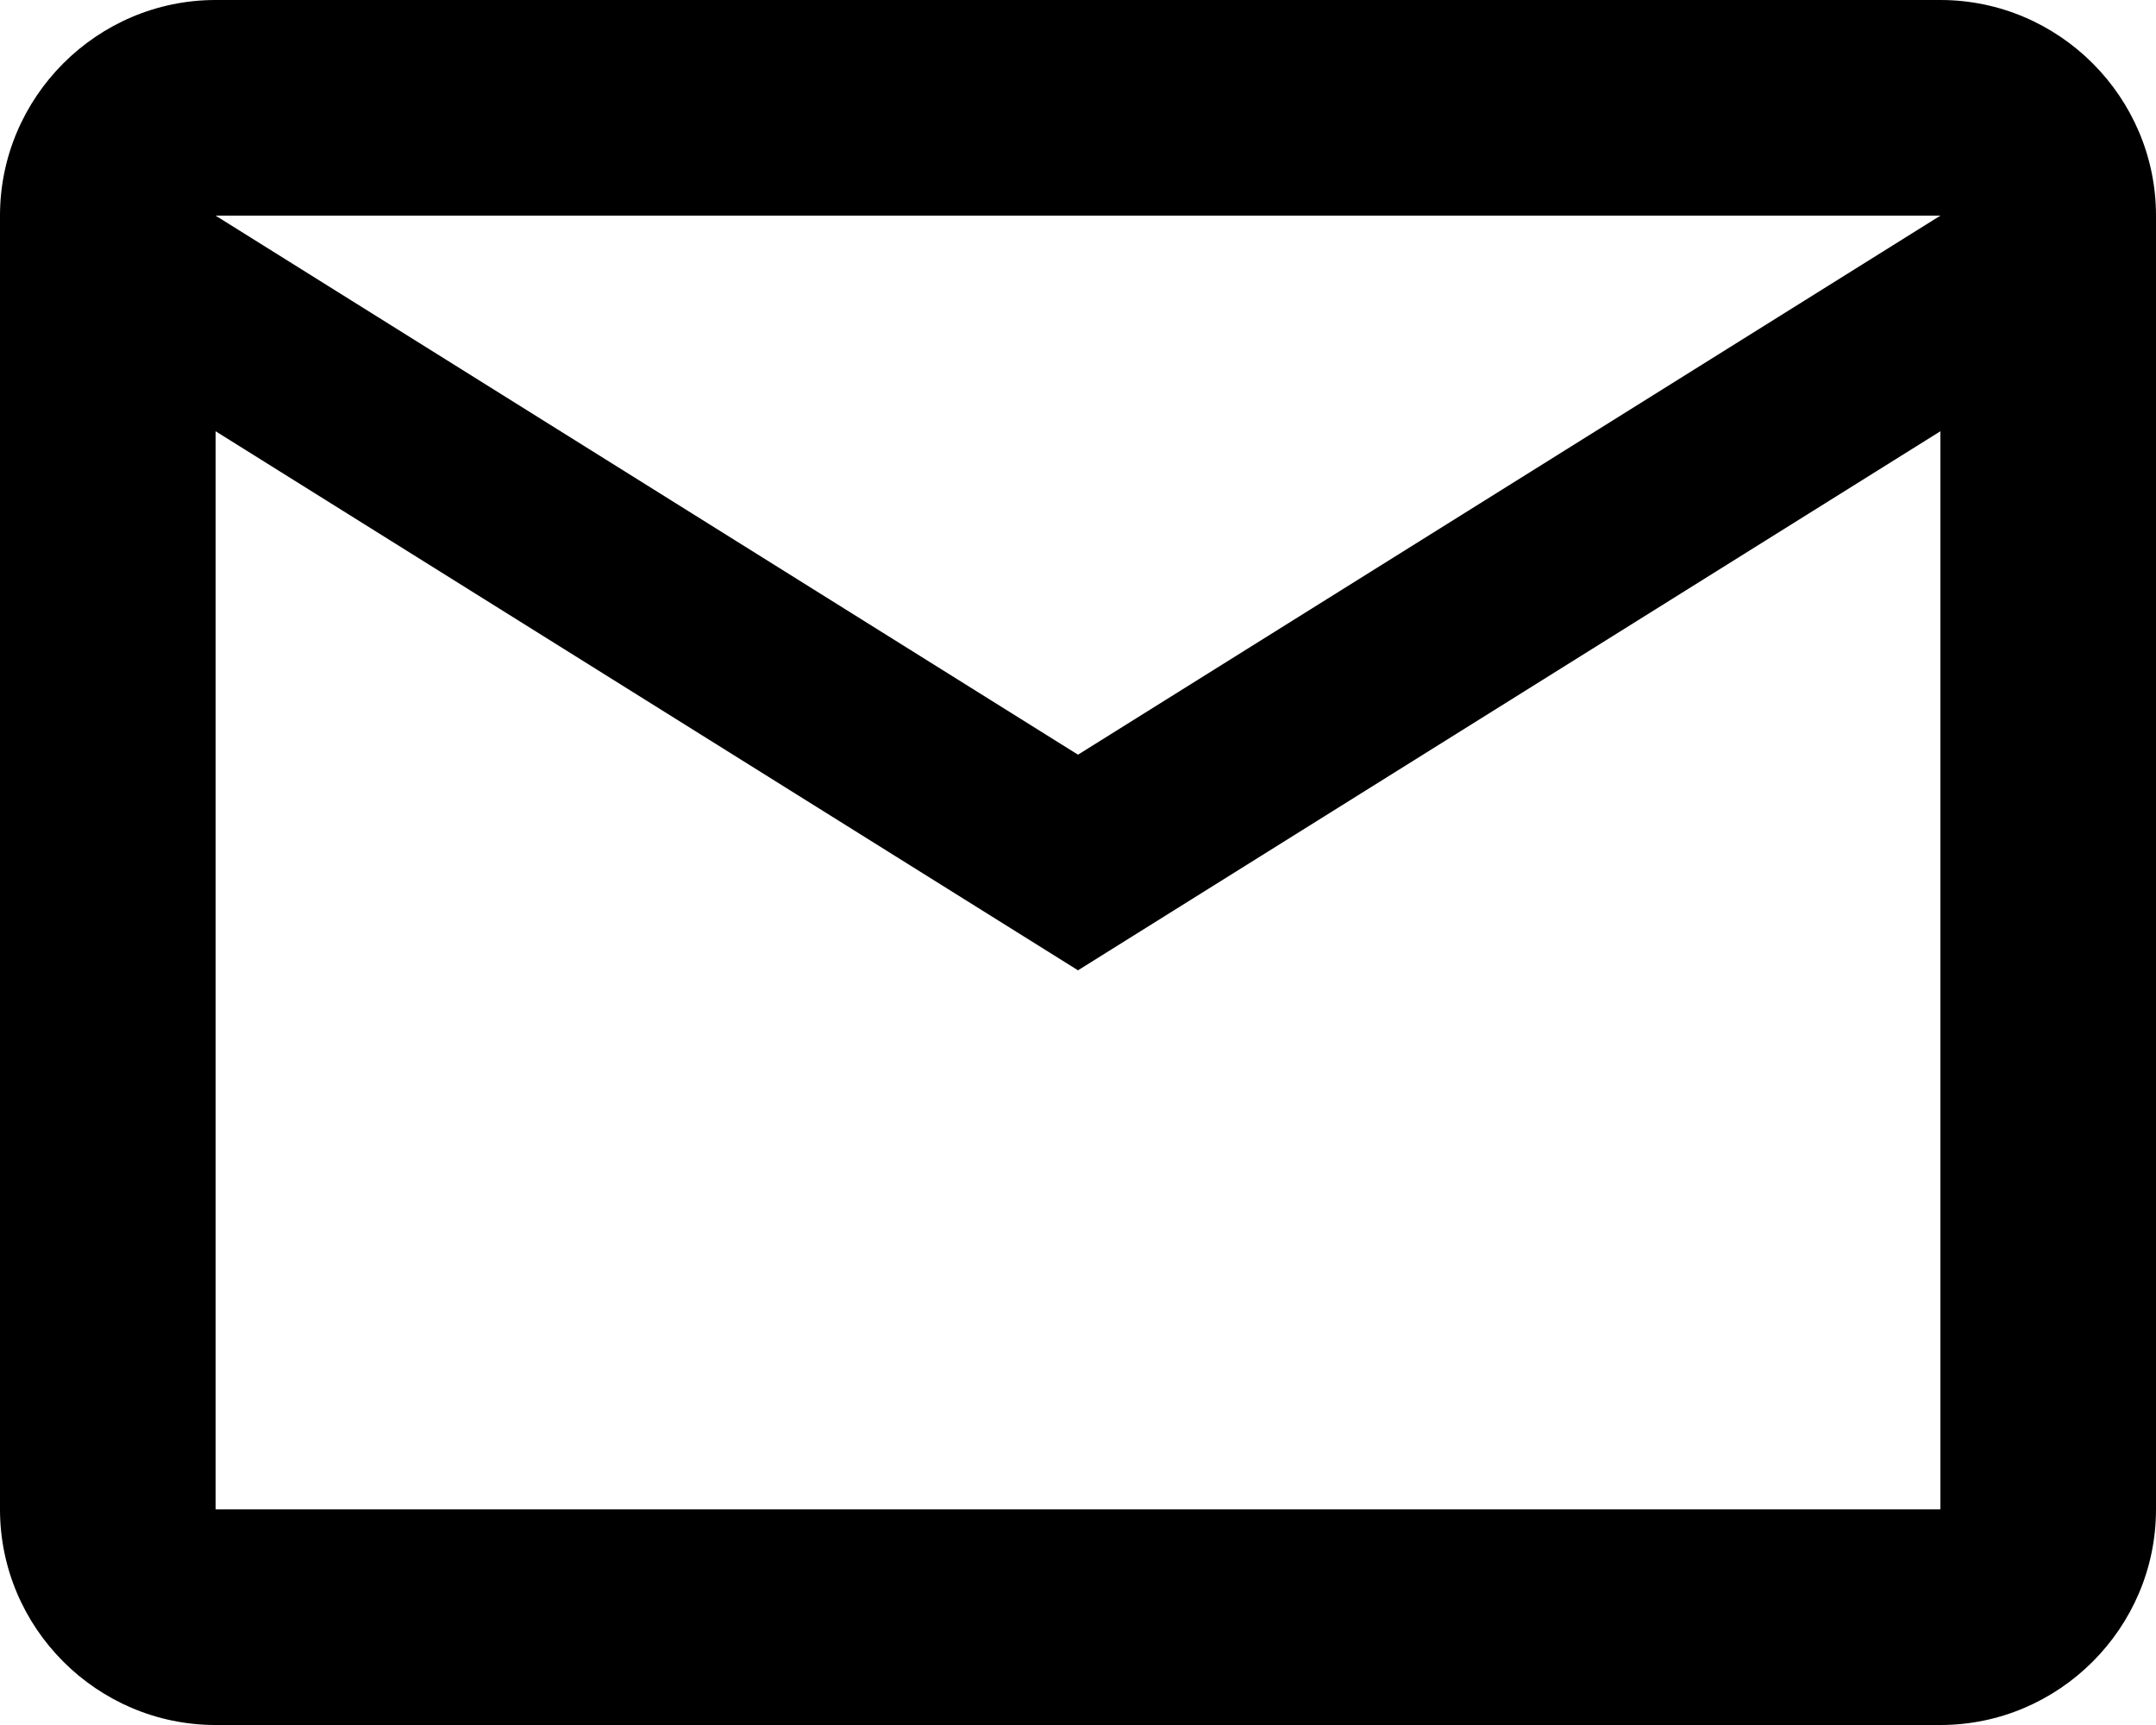
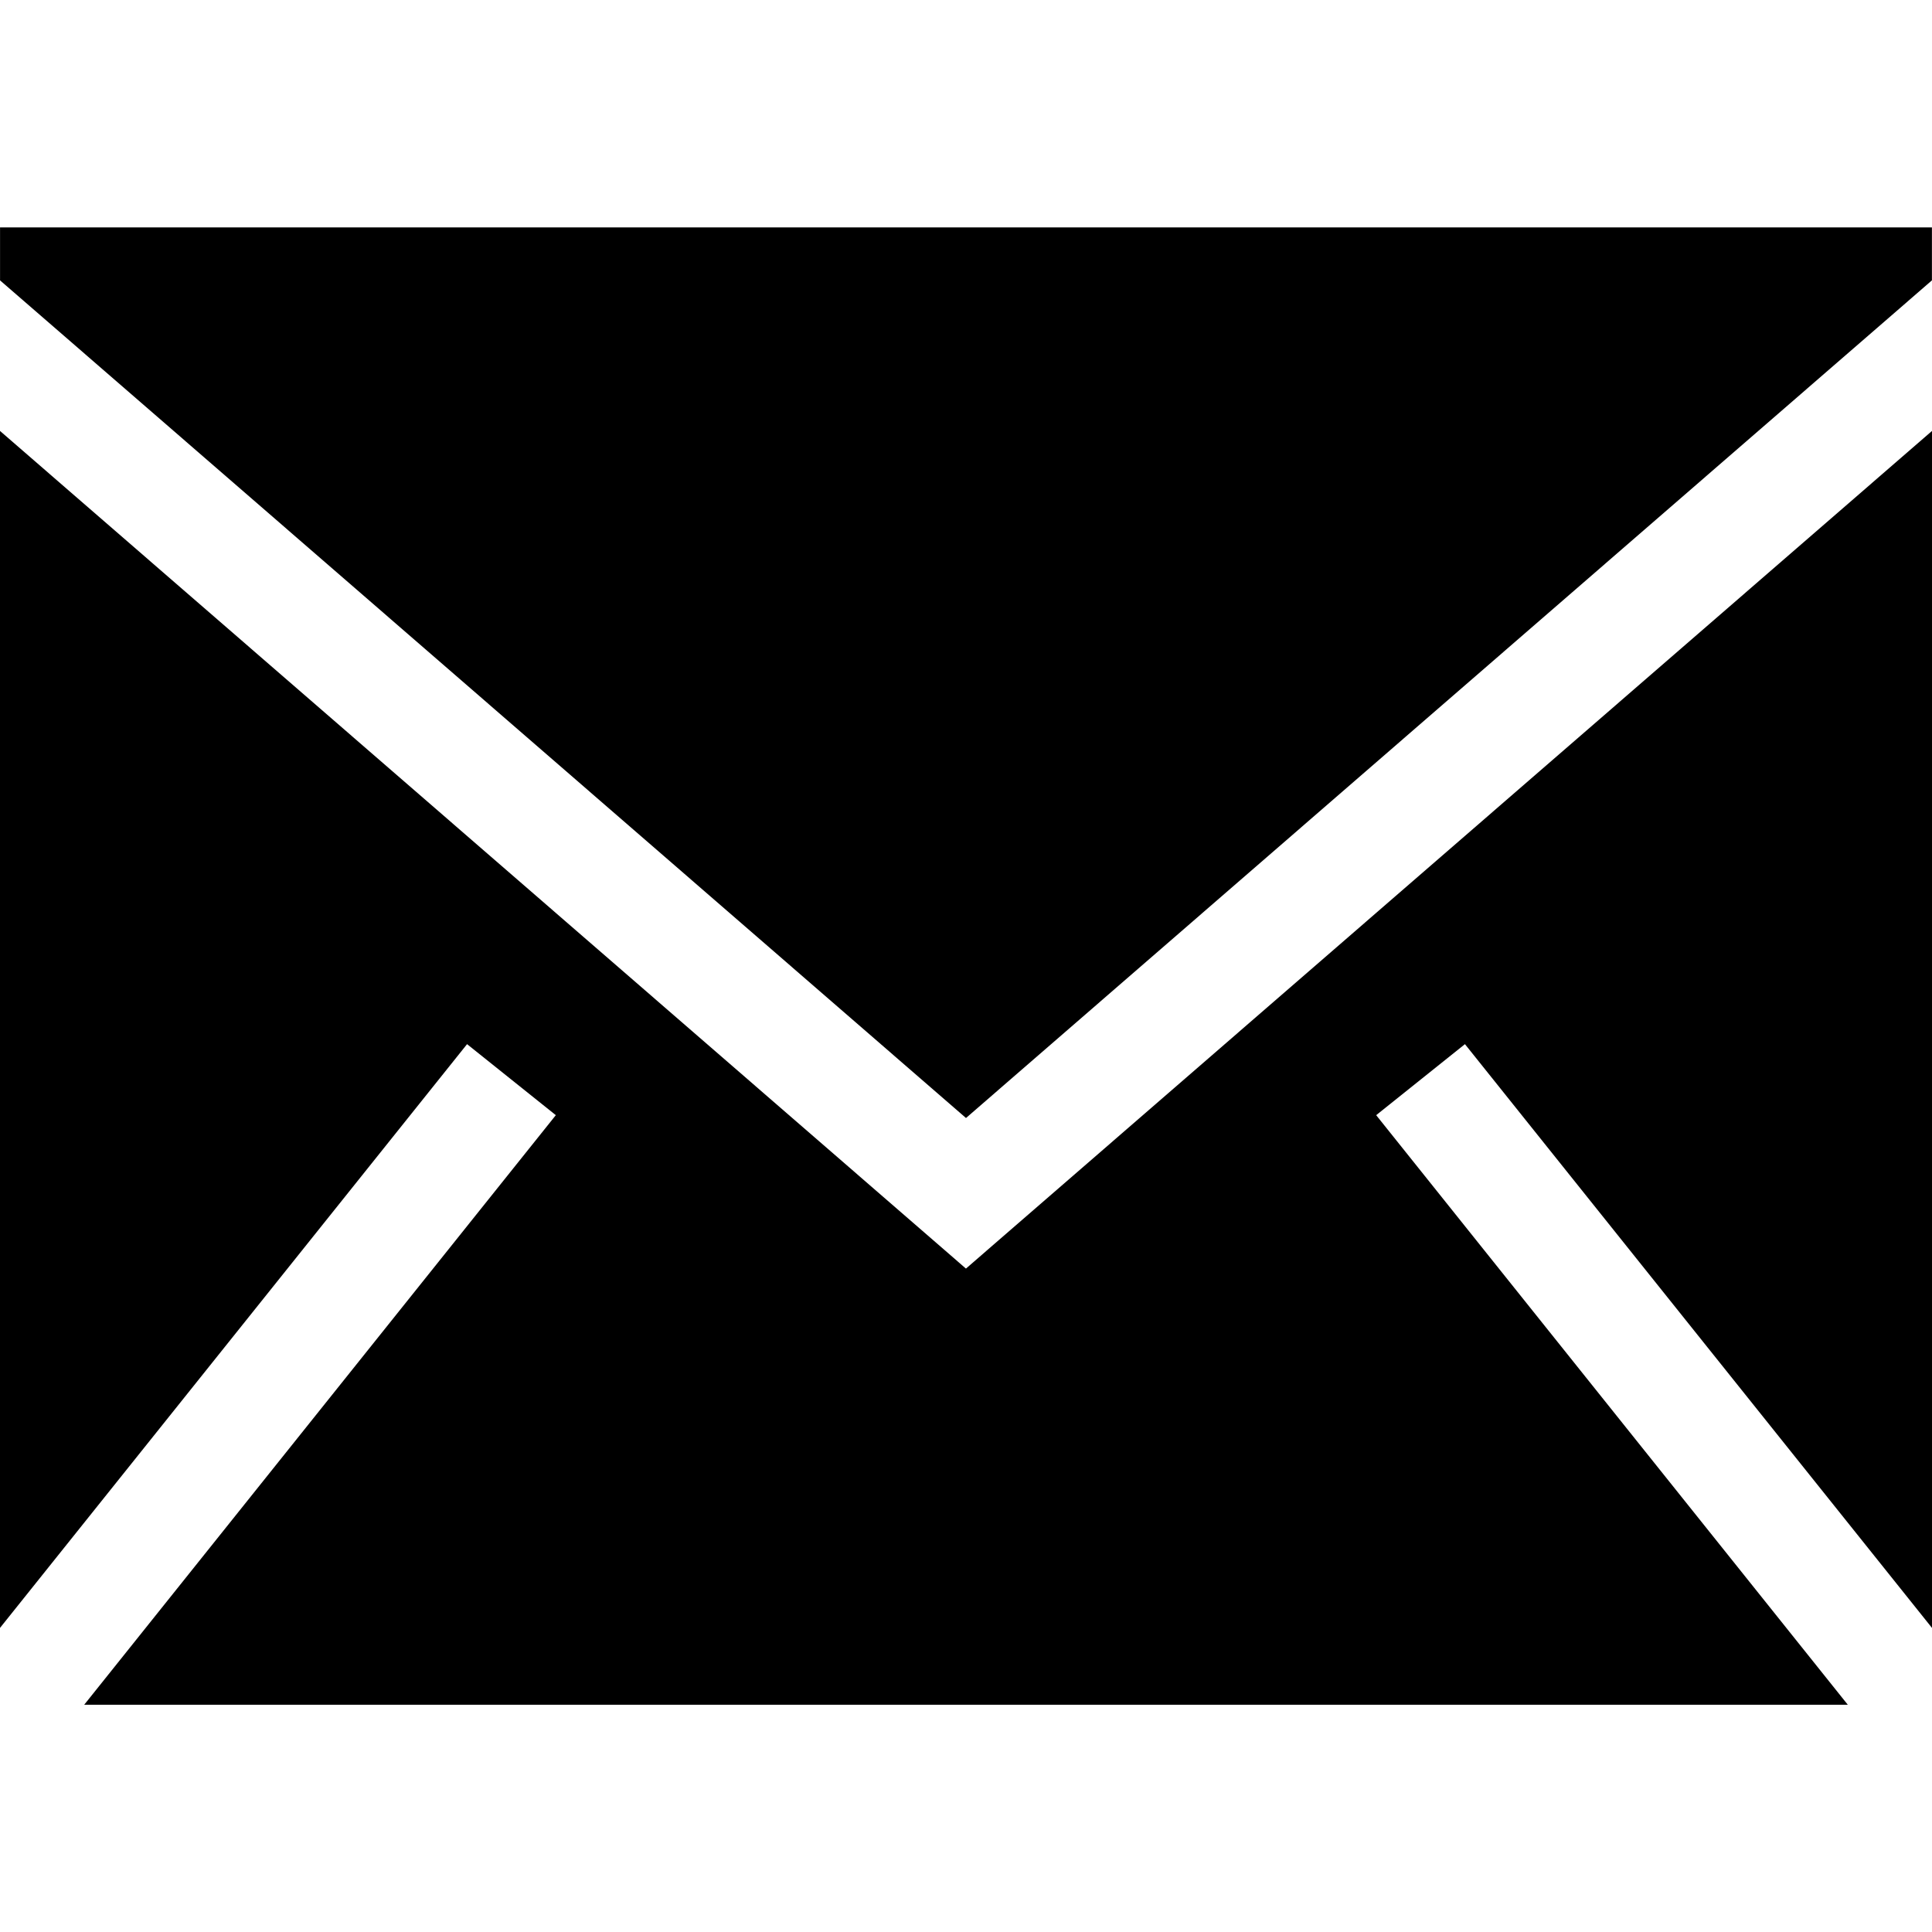
- <svg xmlns="http://www.w3.org/2000/svg" width="30" height="24" viewBox="0 0 30 24" fill="none">
-   <path d="M30 3C30 1.35 28.65 0 27 0H3C1.35 0 0 1.35 0 3V21C0 22.65 1.35 24 3 24H27C28.65 24 30 22.65 30 21V3ZM27 3L15 10.5L3 3H27ZM27 21H3V6L15 13.5L27 6V21Z" fill="black" />
+ <svg xmlns="http://www.w3.org/2000/svg" fill="#000000" width="800px" height="800px" viewBox="0 0 1920 1920">
+   <path d="M1920 428.266v1189.54l-464.16-580.146-88.203 70.585 468.679 585.904H83.684l468.679-585.904-88.202-70.585L0 1617.805V428.265l959.944 832.441L1920 428.266ZM1919.932 226v52.627l-959.943 832.44L.045 278.628V226h1919.887Z" fill-rule="evenodd" />
</svg>
